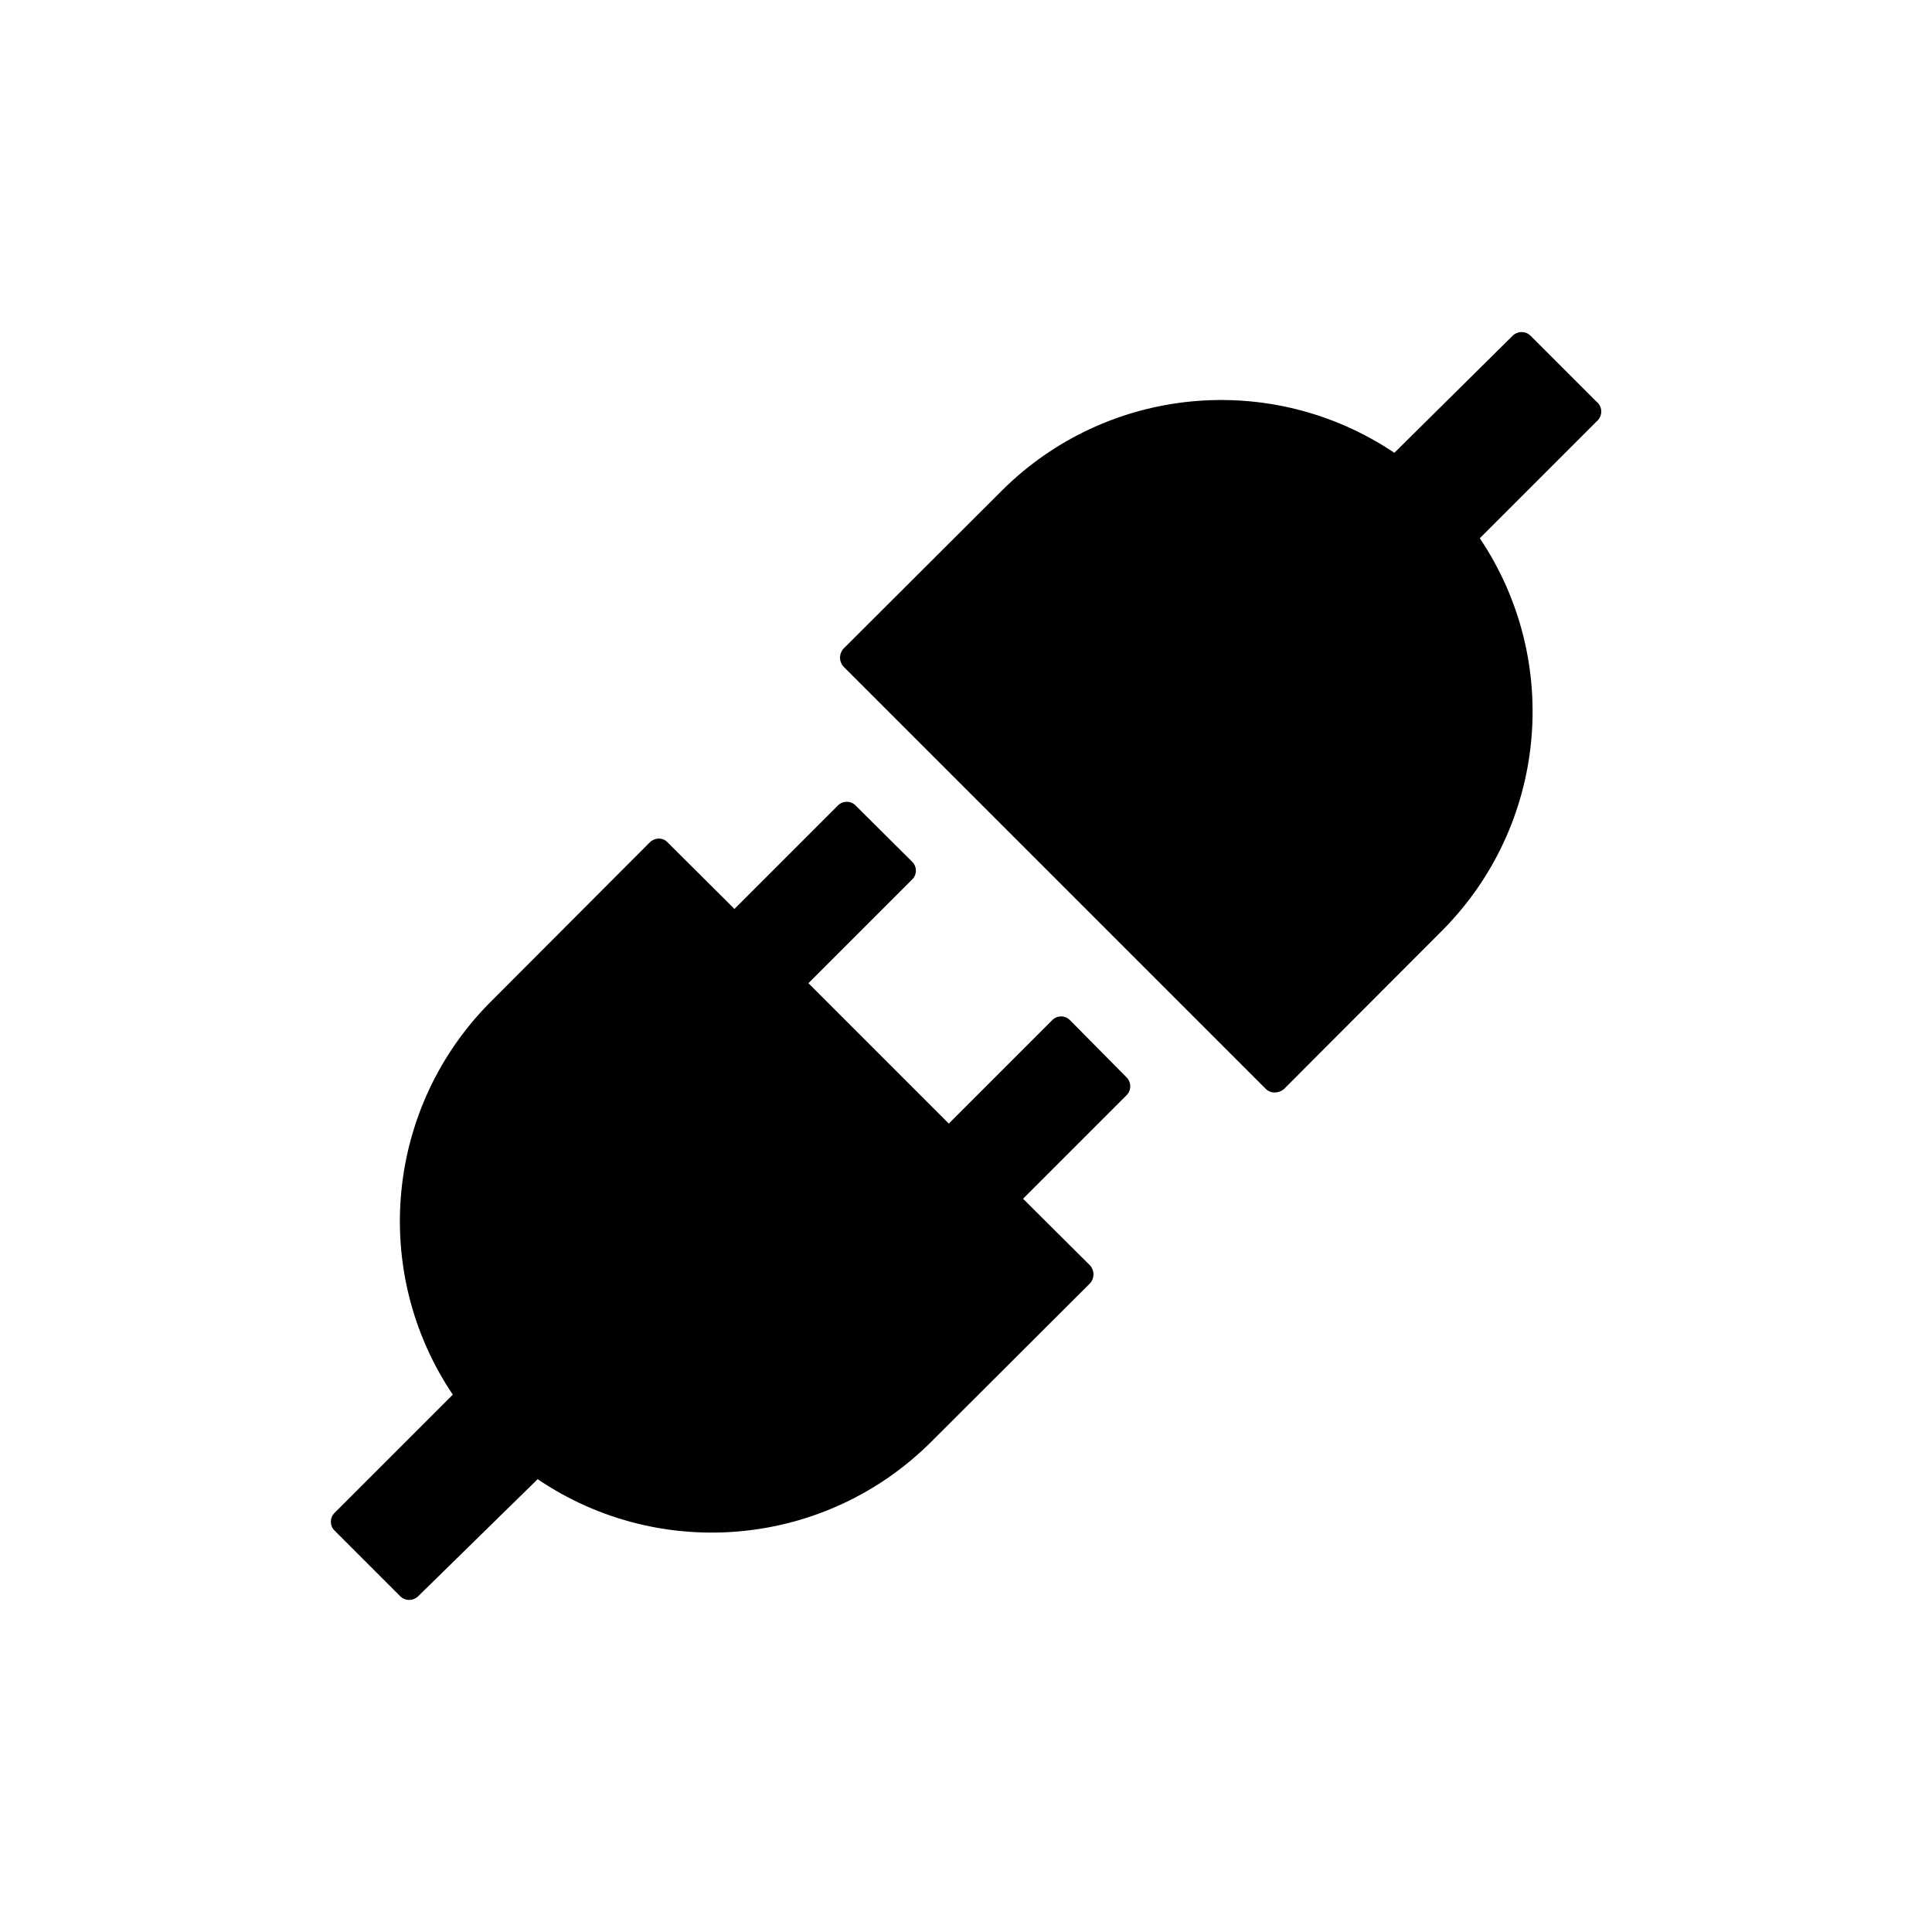
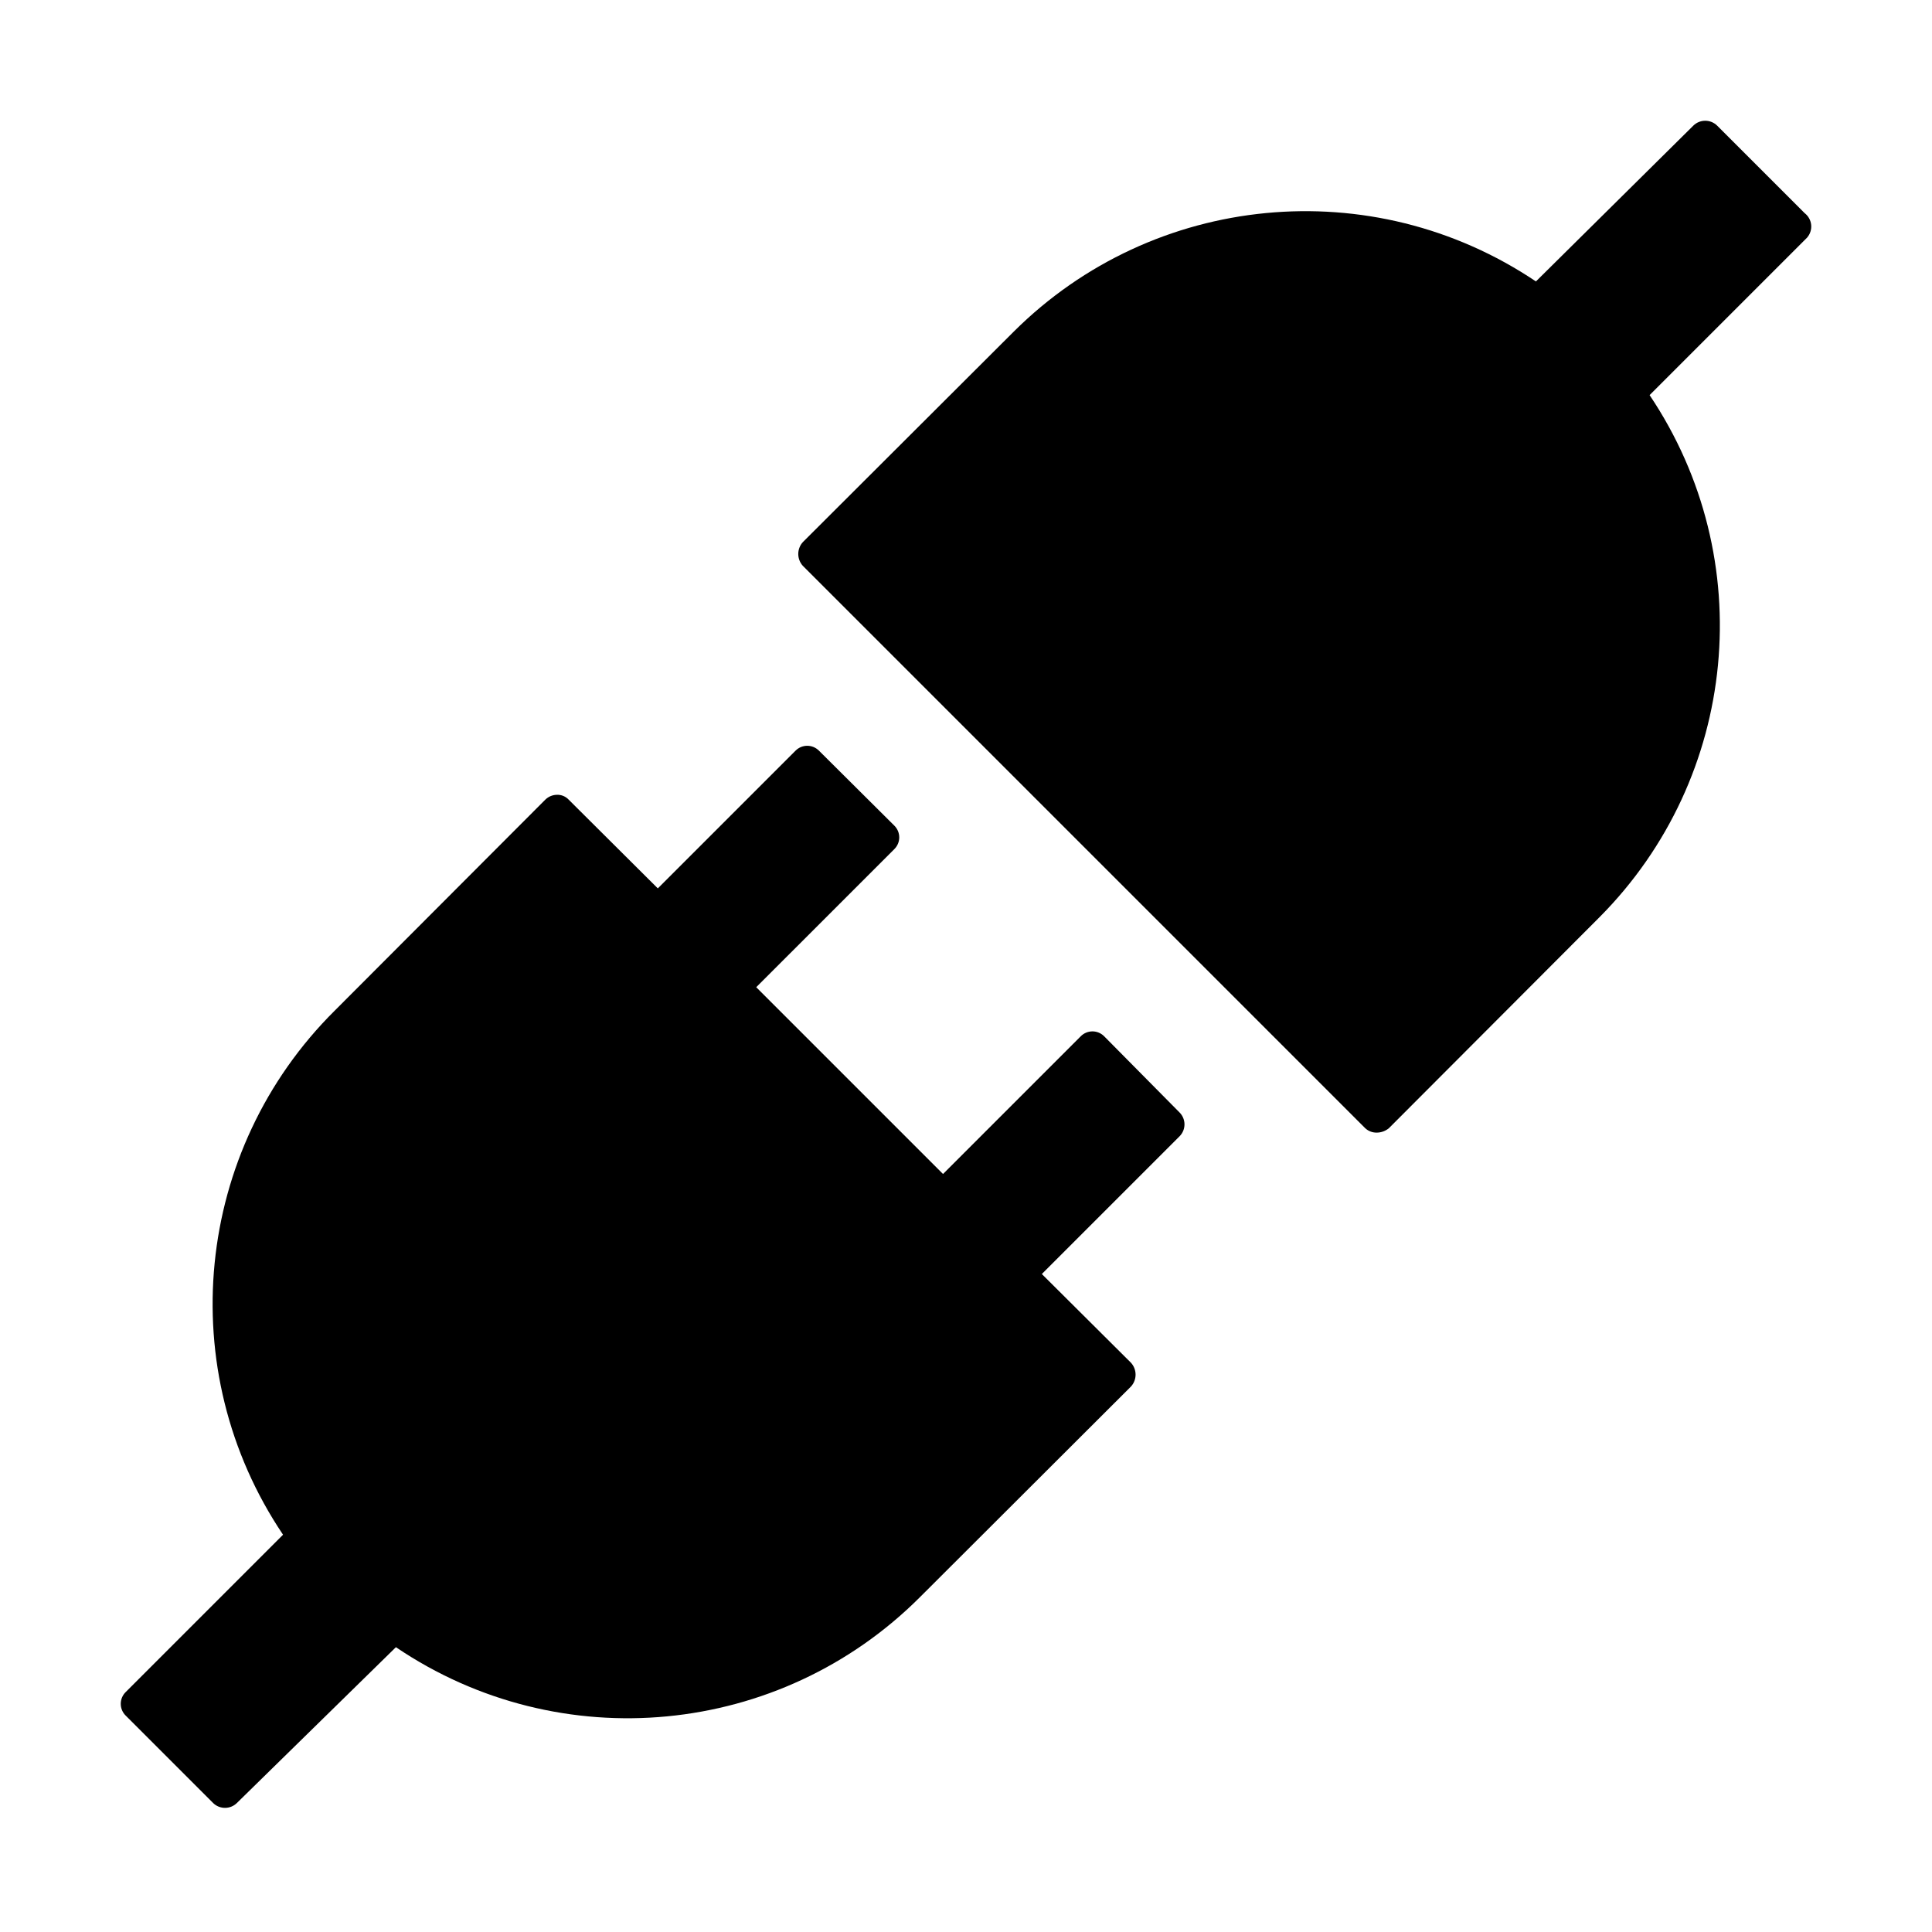
<svg xmlns="http://www.w3.org/2000/svg" viewBox="0 0 1024 1024" version="1.1">
-   <path d="M567.04 540.64a6.56 6.56 0 0 0-9.28 0l-54.88 54.88-74.4-74.4 55.04-55.04a6.56 6.56 0 0 0 0-9.28l-30.08-29.92a6.56 6.56 0 0 0-9.28 0l-54.88 54.88L353.76 446.4a6.08 6.08 0 0 0-4.64-1.92 6.72 6.72 0 0 0-4.64 1.92l-83.84 84A164.64 164.64 0 0 0 240 739.2l-62.72 62.72a6.56 6.56 0 0 0 0 9.28l34.88 34.88a6.72 6.72 0 0 0 4.8 1.92 6.72 6.72 0 0 0 4.64-1.92L284.96 784a164.64 164.64 0 0 0 208.8-20l84-83.84a7.04 7.04 0 0 0 0-9.44l-35.52-35.36 54.88-54.88a6.72 6.72 0 0 0 0-9.44ZM846.08 212.8L811.2 177.92a6.72 6.72 0 0 0-4.8-1.92 6.72 6.72 0 0 0-4.64 1.92L739.04 240a164.64 164.64 0 0 0-208 20l-84 83.84a7.04 7.04 0 0 0 0 9.44l224 224a6.56 6.56 0 0 0 4.64 1.76 7.68 7.68 0 0 0 4.8-1.76l83.84-84a164.64 164.64 0 0 0 20-208l62.72-62.72A6.72 6.72 0 0 0 846.08 212.8Z" />
+   <path fill-rule="evenodd" d="M585.197 549.214C583.56 547.576 581.338 546.655 579.022 546.655 576.706 546.655 574.485 547.576 572.848 549.214L499.822 622.24 400.82 523.239 474.06 450C475.698 448.363 476.618 446.141 476.618 443.825 476.618 441.509 475.698 439.288 474.06 437.651L434.034 397.838C432.397 396.2 430.175 395.279 427.859 395.279 425.543 395.279 423.322 396.2 421.685 397.838L348.659 470.864 301.393 423.812C299.8 422.111 297.549 421.18 295.219 421.257 292.908 421.279 290.696 422.195 289.045 423.812L177.482 535.588C102.857 609.619 91.331 726.22 150.018 813.43L66.559 896.889C64.92 898.526 64 900.747 64 903.063 64 905.379 64.92 907.6 66.559 909.237L112.972 955.651C114.675 957.32 116.975 958.24 119.359 958.206 121.67 958.184 123.883 957.268 125.533 955.651L209.844 873.043C296.856 931.95 413.438 920.784 487.686 846.43L599.461 734.868C602.685 731.301 602.685 725.873 599.461 722.306L552.196 675.254 625.223 602.227C628.659 598.745 628.659 593.148 625.223 589.666L585.197 549.214ZM956.504 112.97L910.091 66.557C908.388 64.887 906.088 63.968 903.704 64.001 901.393 64.024 899.18 64.939 897.529 66.557L814.07 149.164C727.281 90.85 611.38 101.994 537.293 175.777L425.517 287.34C422.294 290.907 422.294 296.334 425.517 299.901L723.585 597.969C725.257 599.528 727.474 600.369 729.76 600.314 732.094 600.283 734.348 599.456 736.147 597.969L847.709 486.194C921.493 412.107 932.637 296.205 874.323 209.416L957.782 125.957C959.412 124.098 960.199 121.647 959.957 119.187 959.715 116.726 958.465 114.476 956.504 112.97Z" />
</svg>
